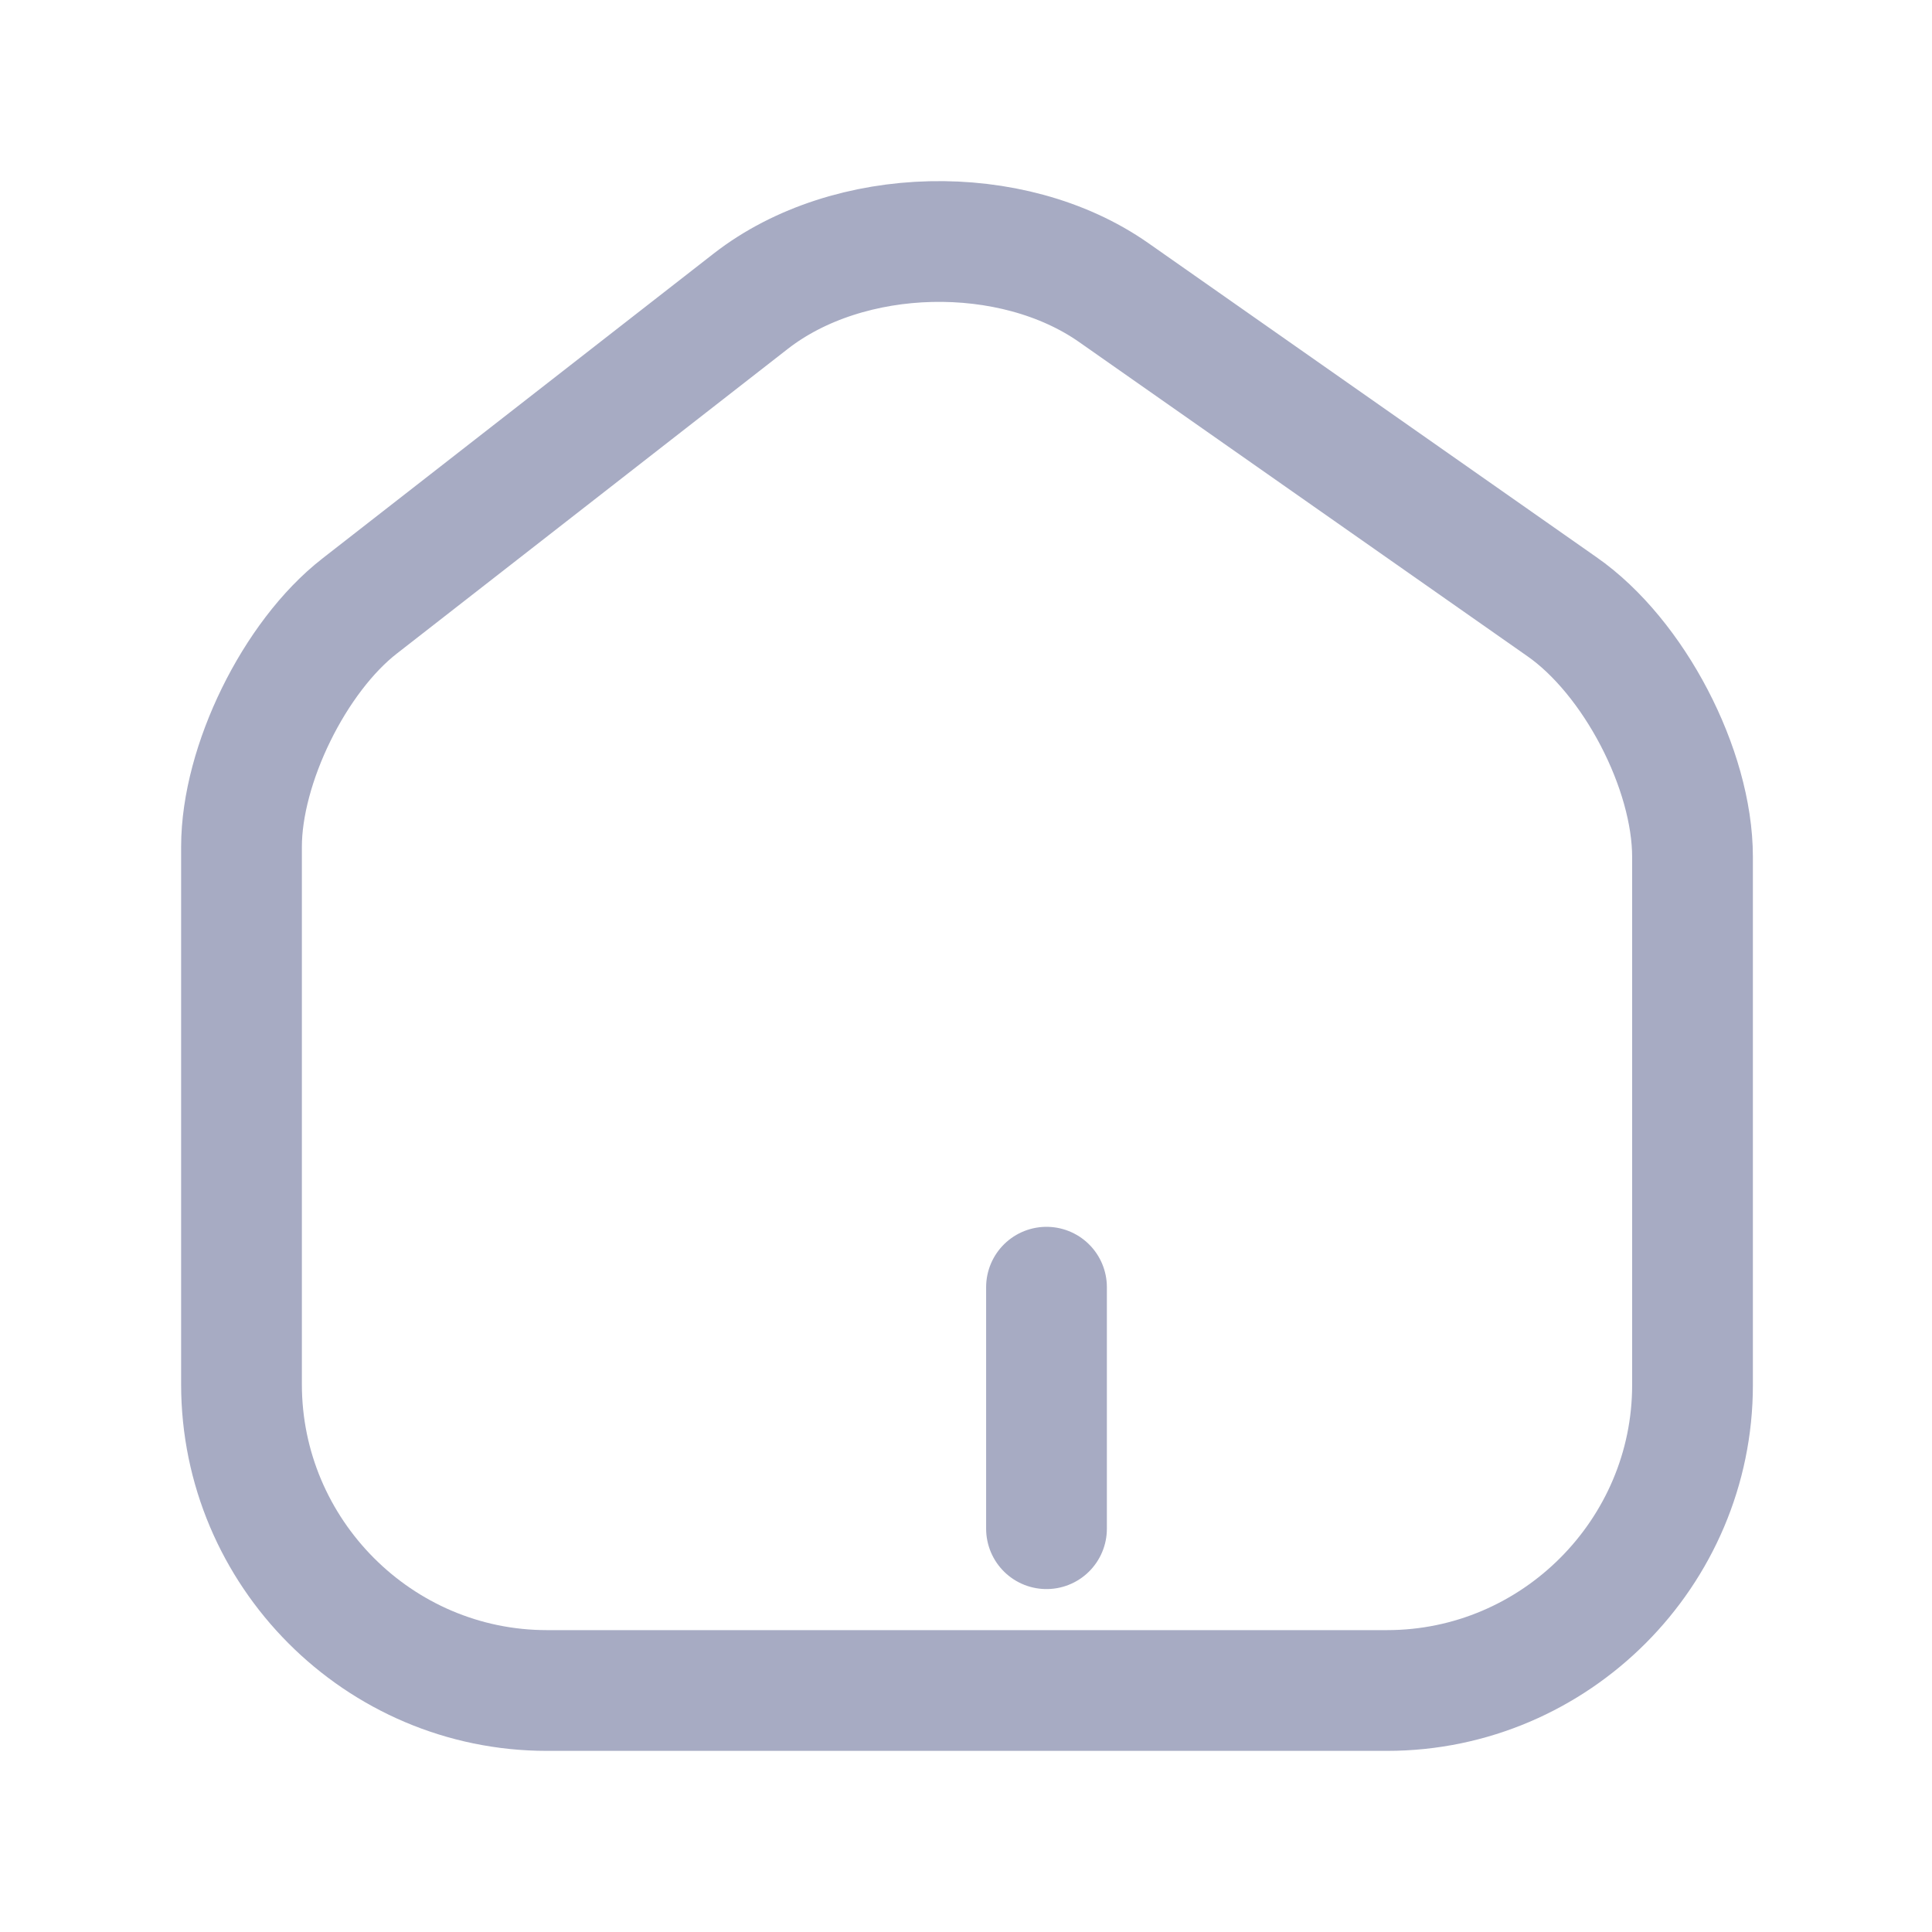
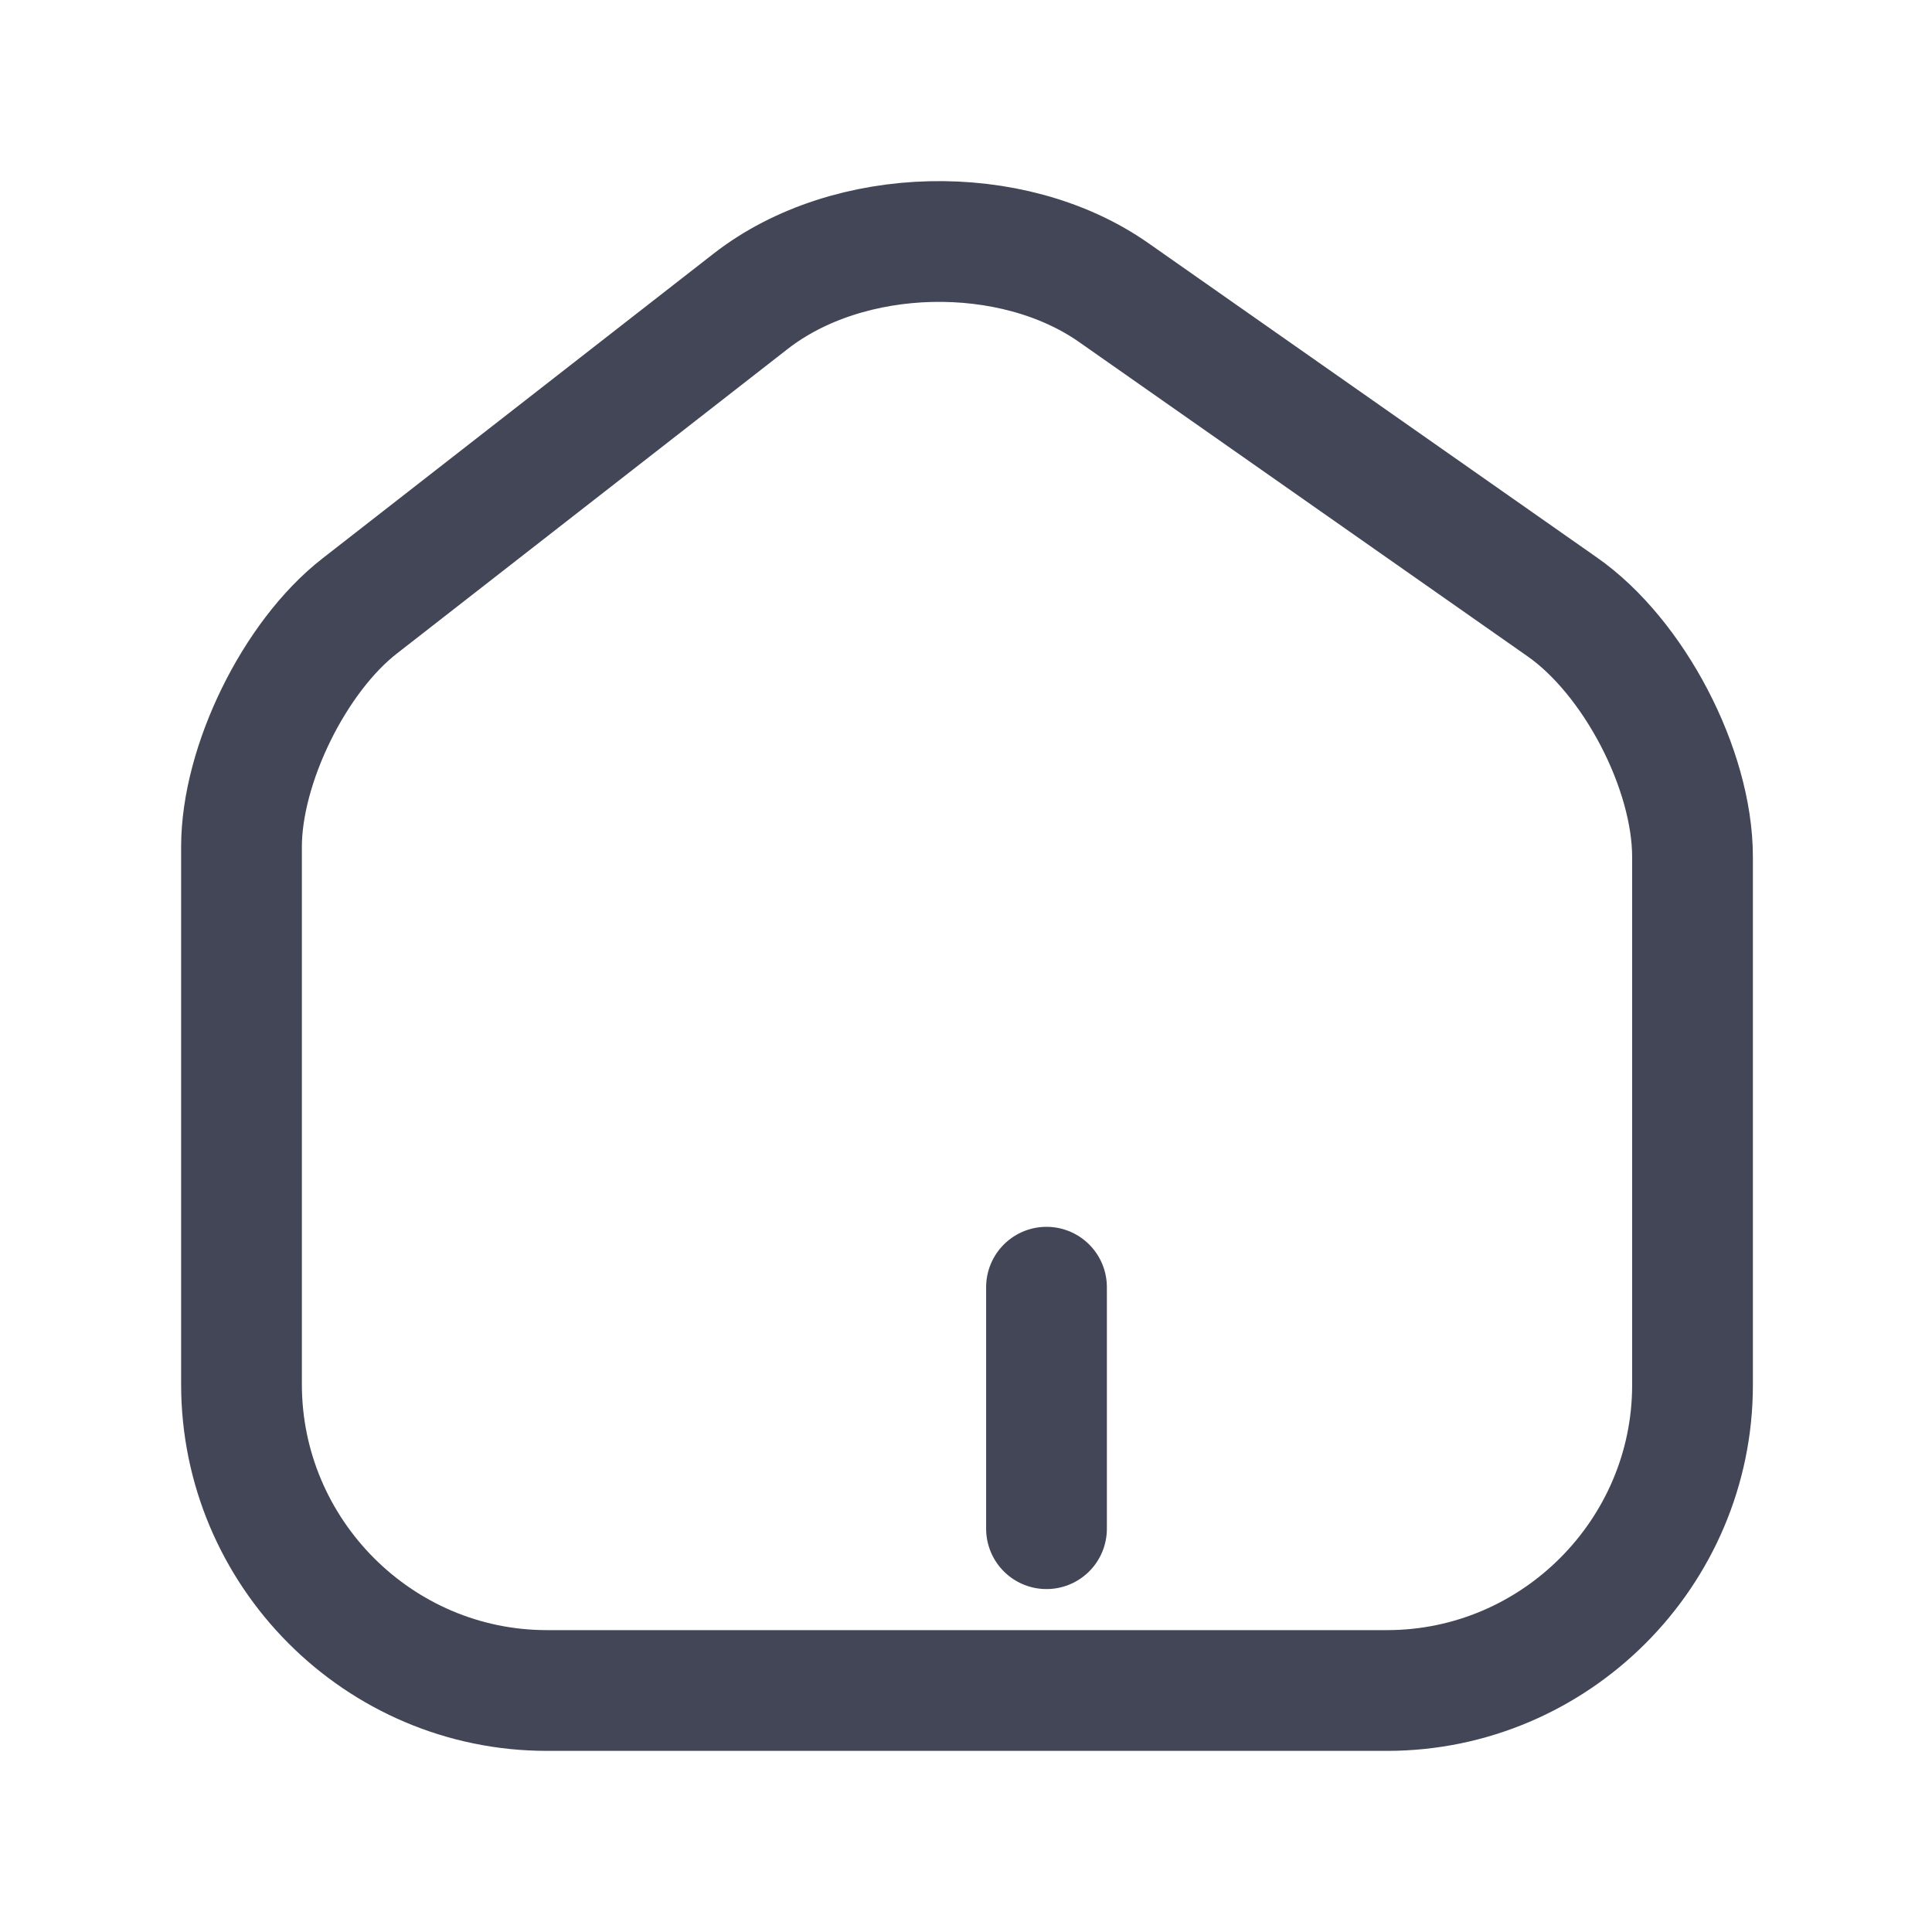
<svg xmlns="http://www.w3.org/2000/svg" width="24" height="24" viewBox="0 0 24 24" fill="none">
-   <path d="M9.327 3.741L4.469 7.527C3.658 8.157 3 9.5 3 10.519V17.197C3 19.288 4.703 21 6.794 21H17.23C19.321 21 21.025 19.288 21.025 17.206V10.645C21.025 9.554 20.295 8.157 19.402 7.536L13.833 3.633C12.571 2.75 10.543 2.795 9.327 3.741Z" stroke="#A7ABC3" stroke-width="1.5" stroke-linecap="round" stroke-linejoin="round" />
-   <path d="M13 18.99V15.99" stroke="#A7ABC3" stroke-width="1.5" stroke-linecap="round" stroke-linejoin="round" />
+   <path d="M9.327 3.741L4.469 7.527C3.658 8.157 3 9.5 3 10.519V17.197C3 19.288 4.703 21 6.794 21H17.23C19.321 21 21.025 19.288 21.025 17.206V10.645C21.025 9.554 20.295 8.157 19.402 7.536L13.833 3.633C12.571 2.75 10.543 2.795 9.327 3.741Z" stroke="#434657" stroke-width="1.5" stroke-linecap="round" stroke-linejoin="round" />
+   <path d="M13 18.99V15.99" stroke="#434657" stroke-width="1.5" stroke-linecap="round" stroke-linejoin="round" />
</svg>
